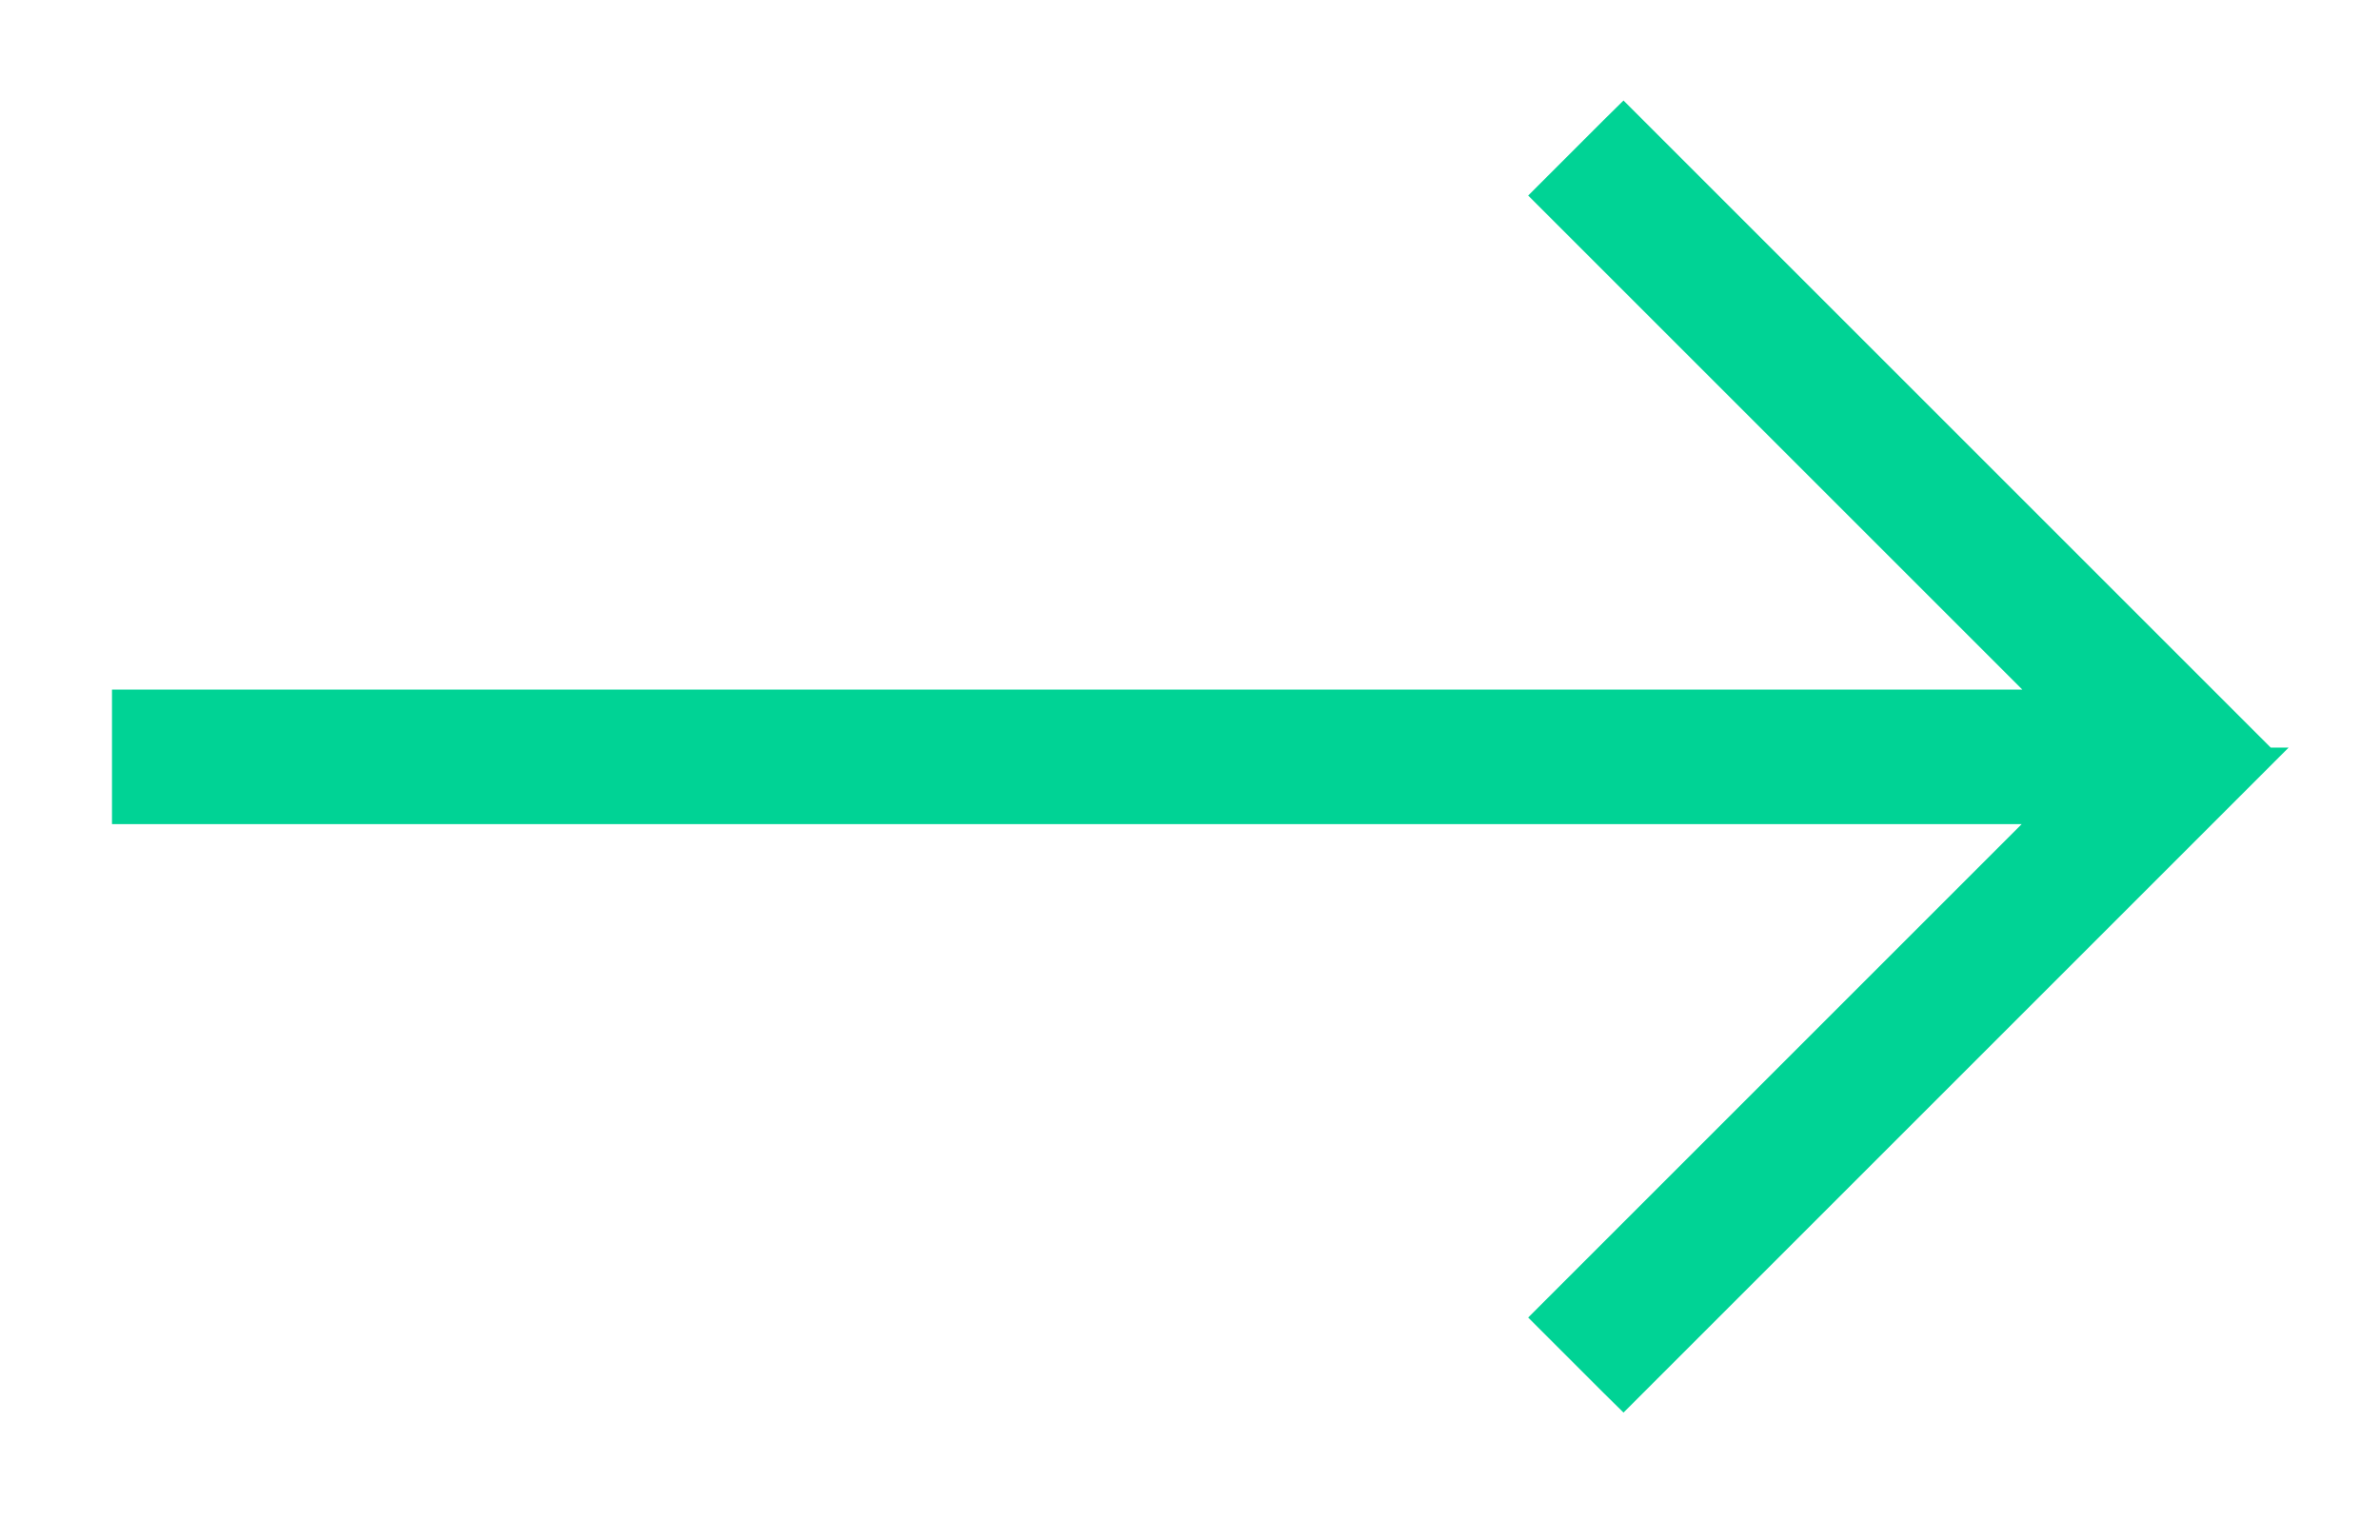
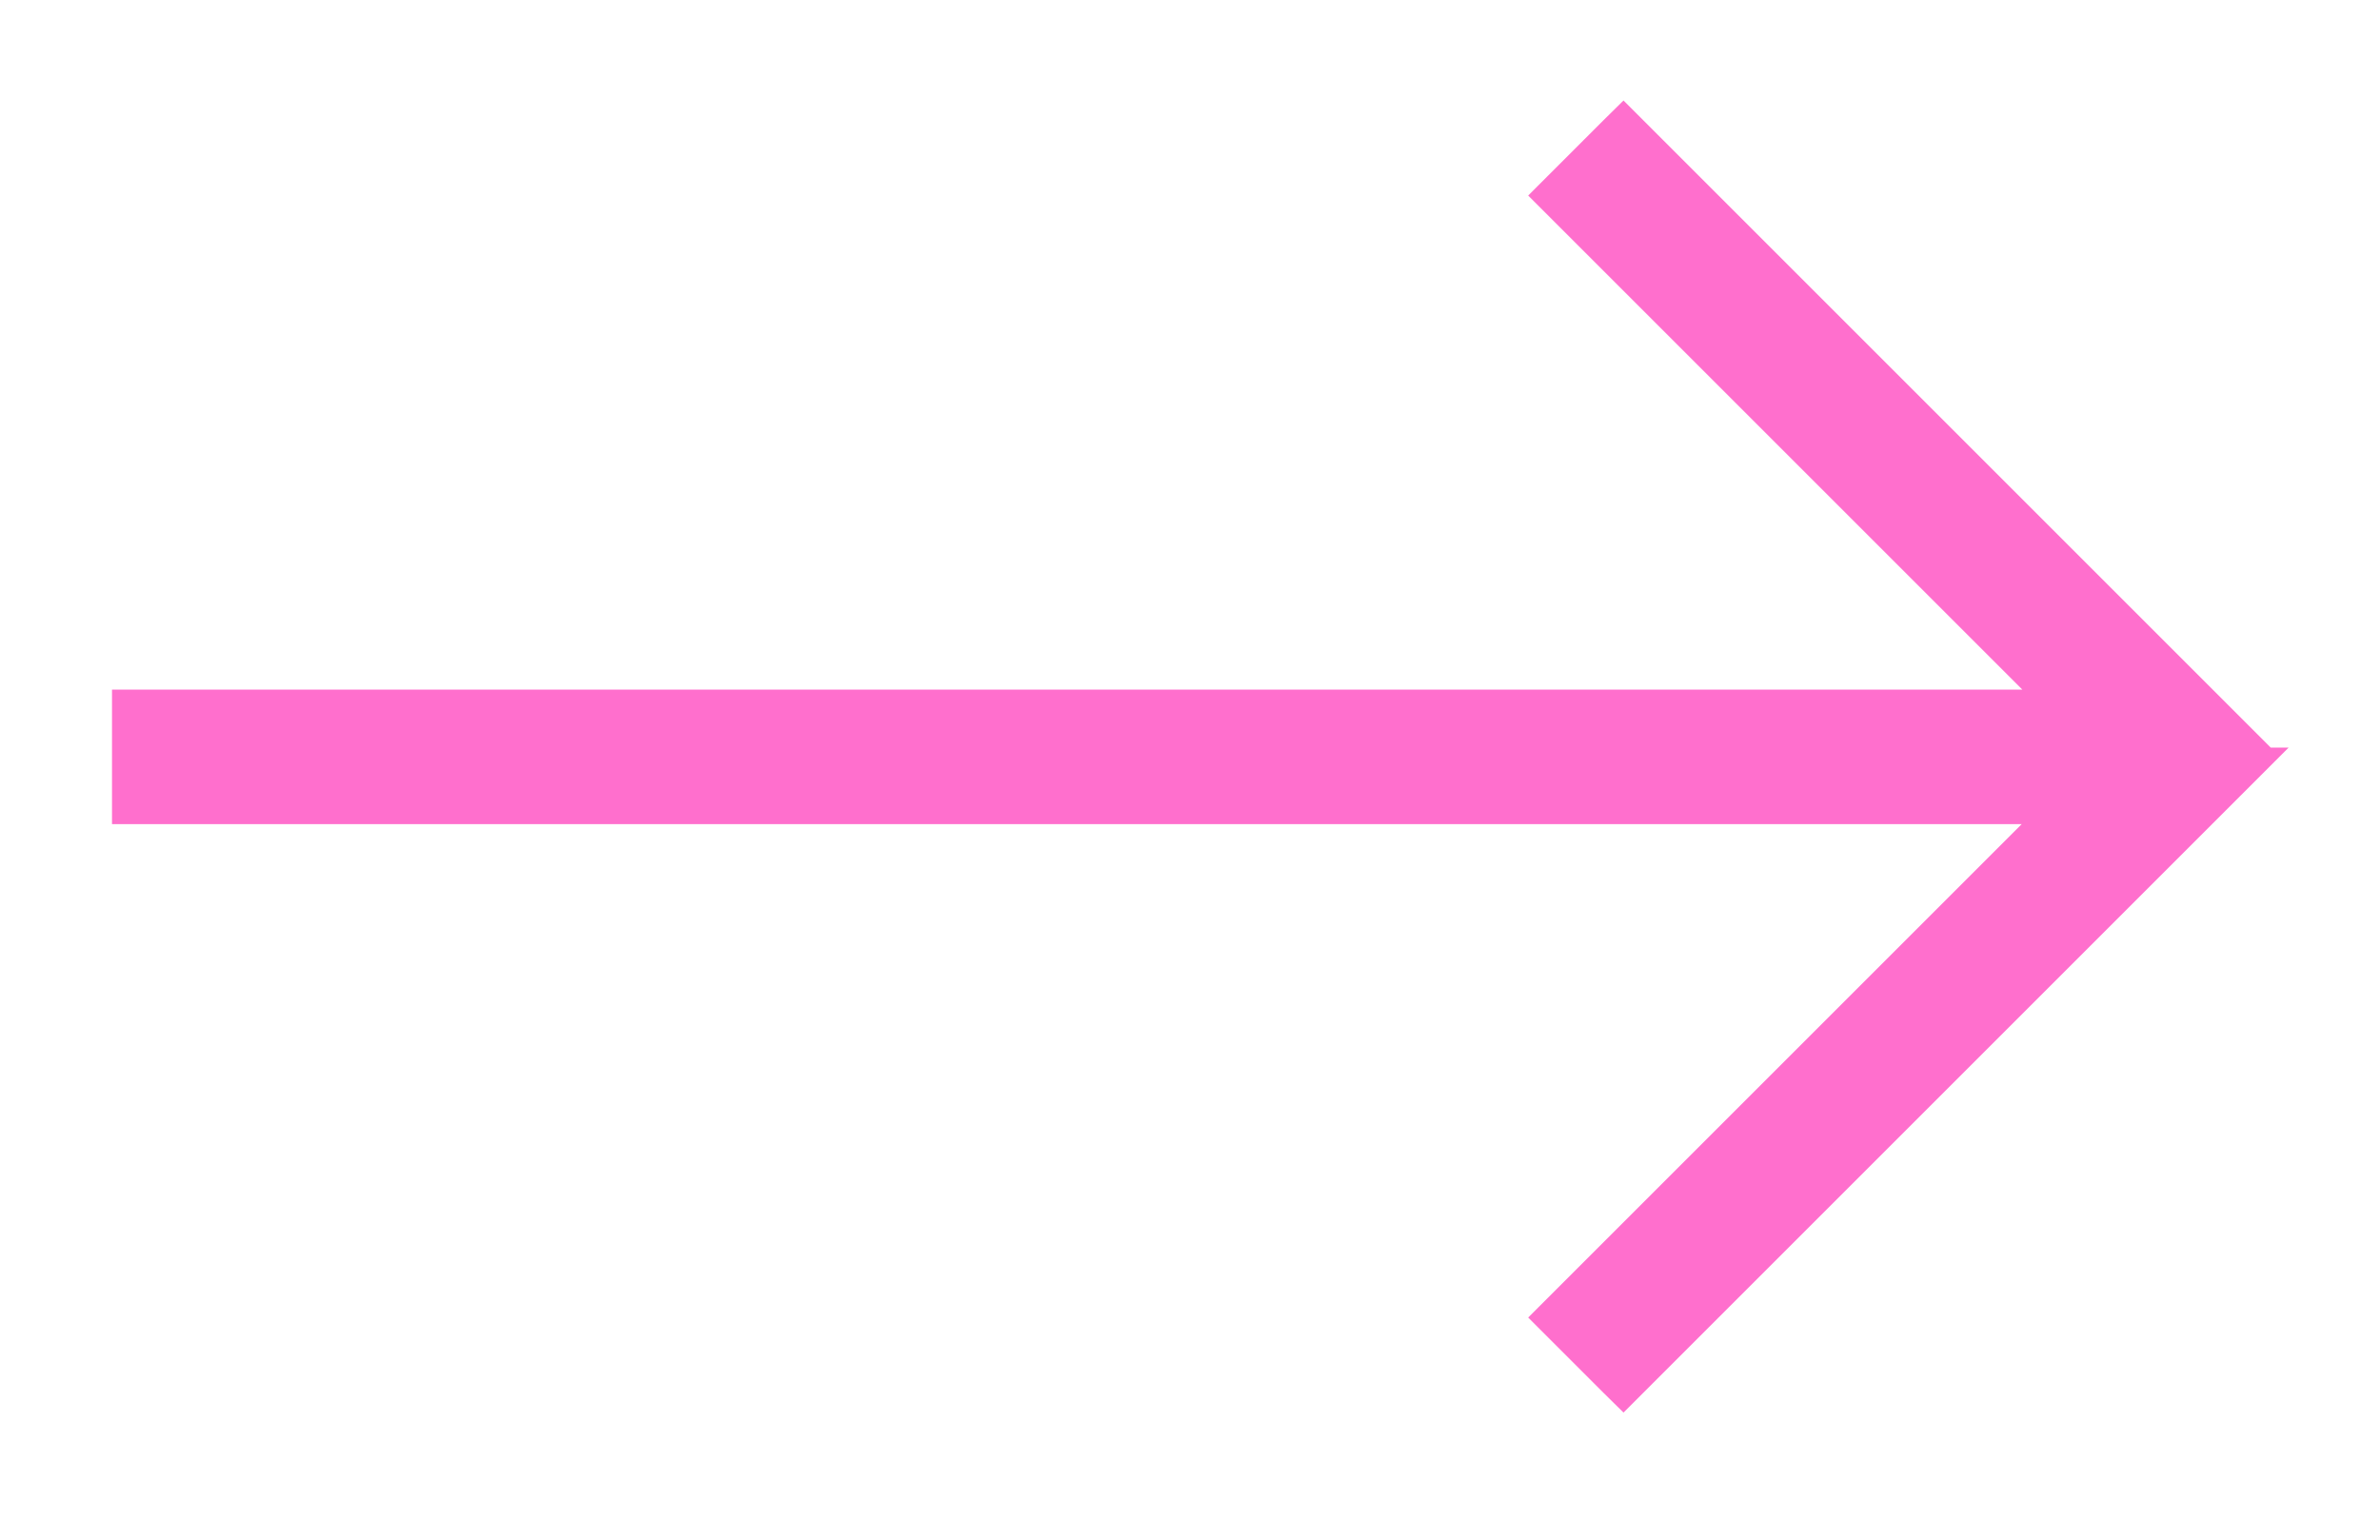
<svg xmlns="http://www.w3.org/2000/svg" width="17" height="11" viewBox="0 0 17 11" fill="none">
-   <path d="M1 5.027H0.9V5.127V5.688V5.788H1H14.682L11.128 9.342L11.057 9.413L11.128 9.484L11.525 9.881L11.596 9.951L11.666 9.881L16.035 5.512L16.106 5.441L16.105 5.441L16.141 5.404L16.071 5.334L11.666 0.929L11.596 0.859L11.525 0.929L11.128 1.326L11.057 1.397L11.128 1.468L14.687 5.027H1Z" fill="#00D395" stroke="#00D395" stroke-width="0.2" />
+   <path d="M1 5.027H0.9V5.127V5.688V5.788H1H14.682L11.128 9.342L11.057 9.413L11.128 9.484L11.525 9.881L11.596 9.951L11.666 9.881L16.035 5.512L16.106 5.441L16.105 5.441L16.141 5.404L16.071 5.334L11.666 0.929L11.596 0.859L11.525 0.929L11.128 1.326L11.057 1.397L11.128 1.468L14.687 5.027H1Z" fill="#ff6fcd" stroke="#ff6fcd" stroke-width="0.2" />
</svg>
